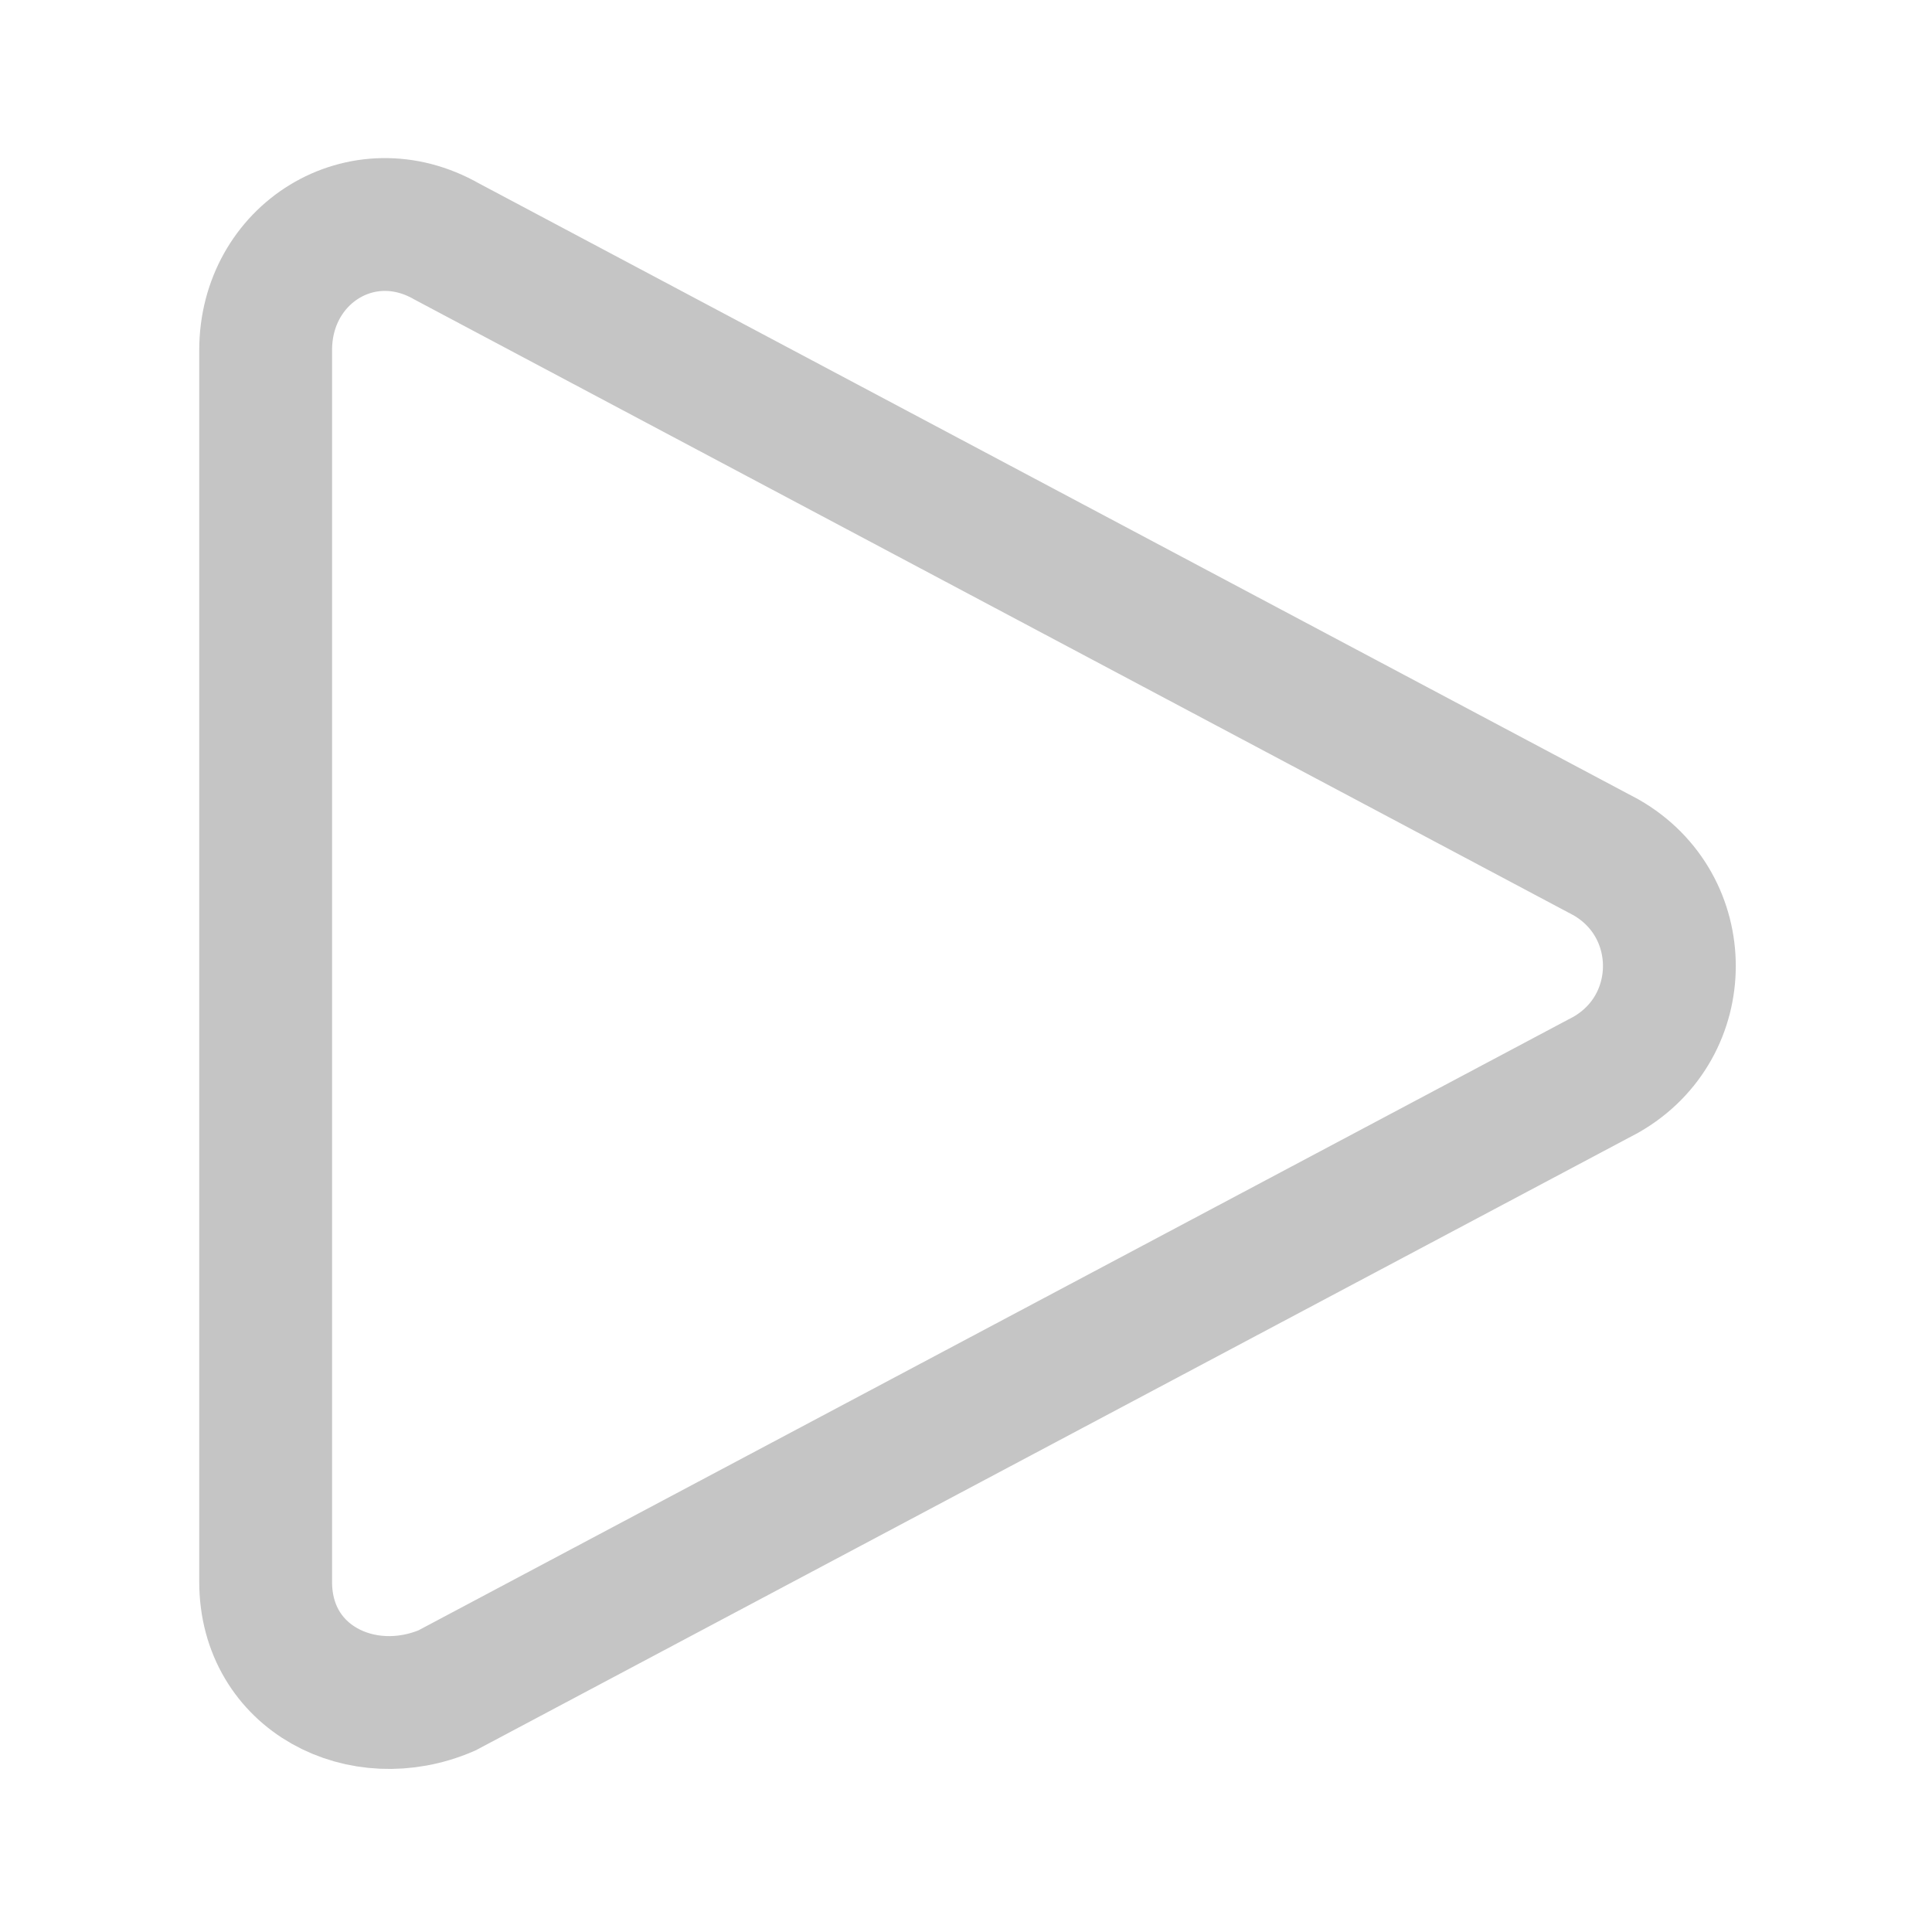
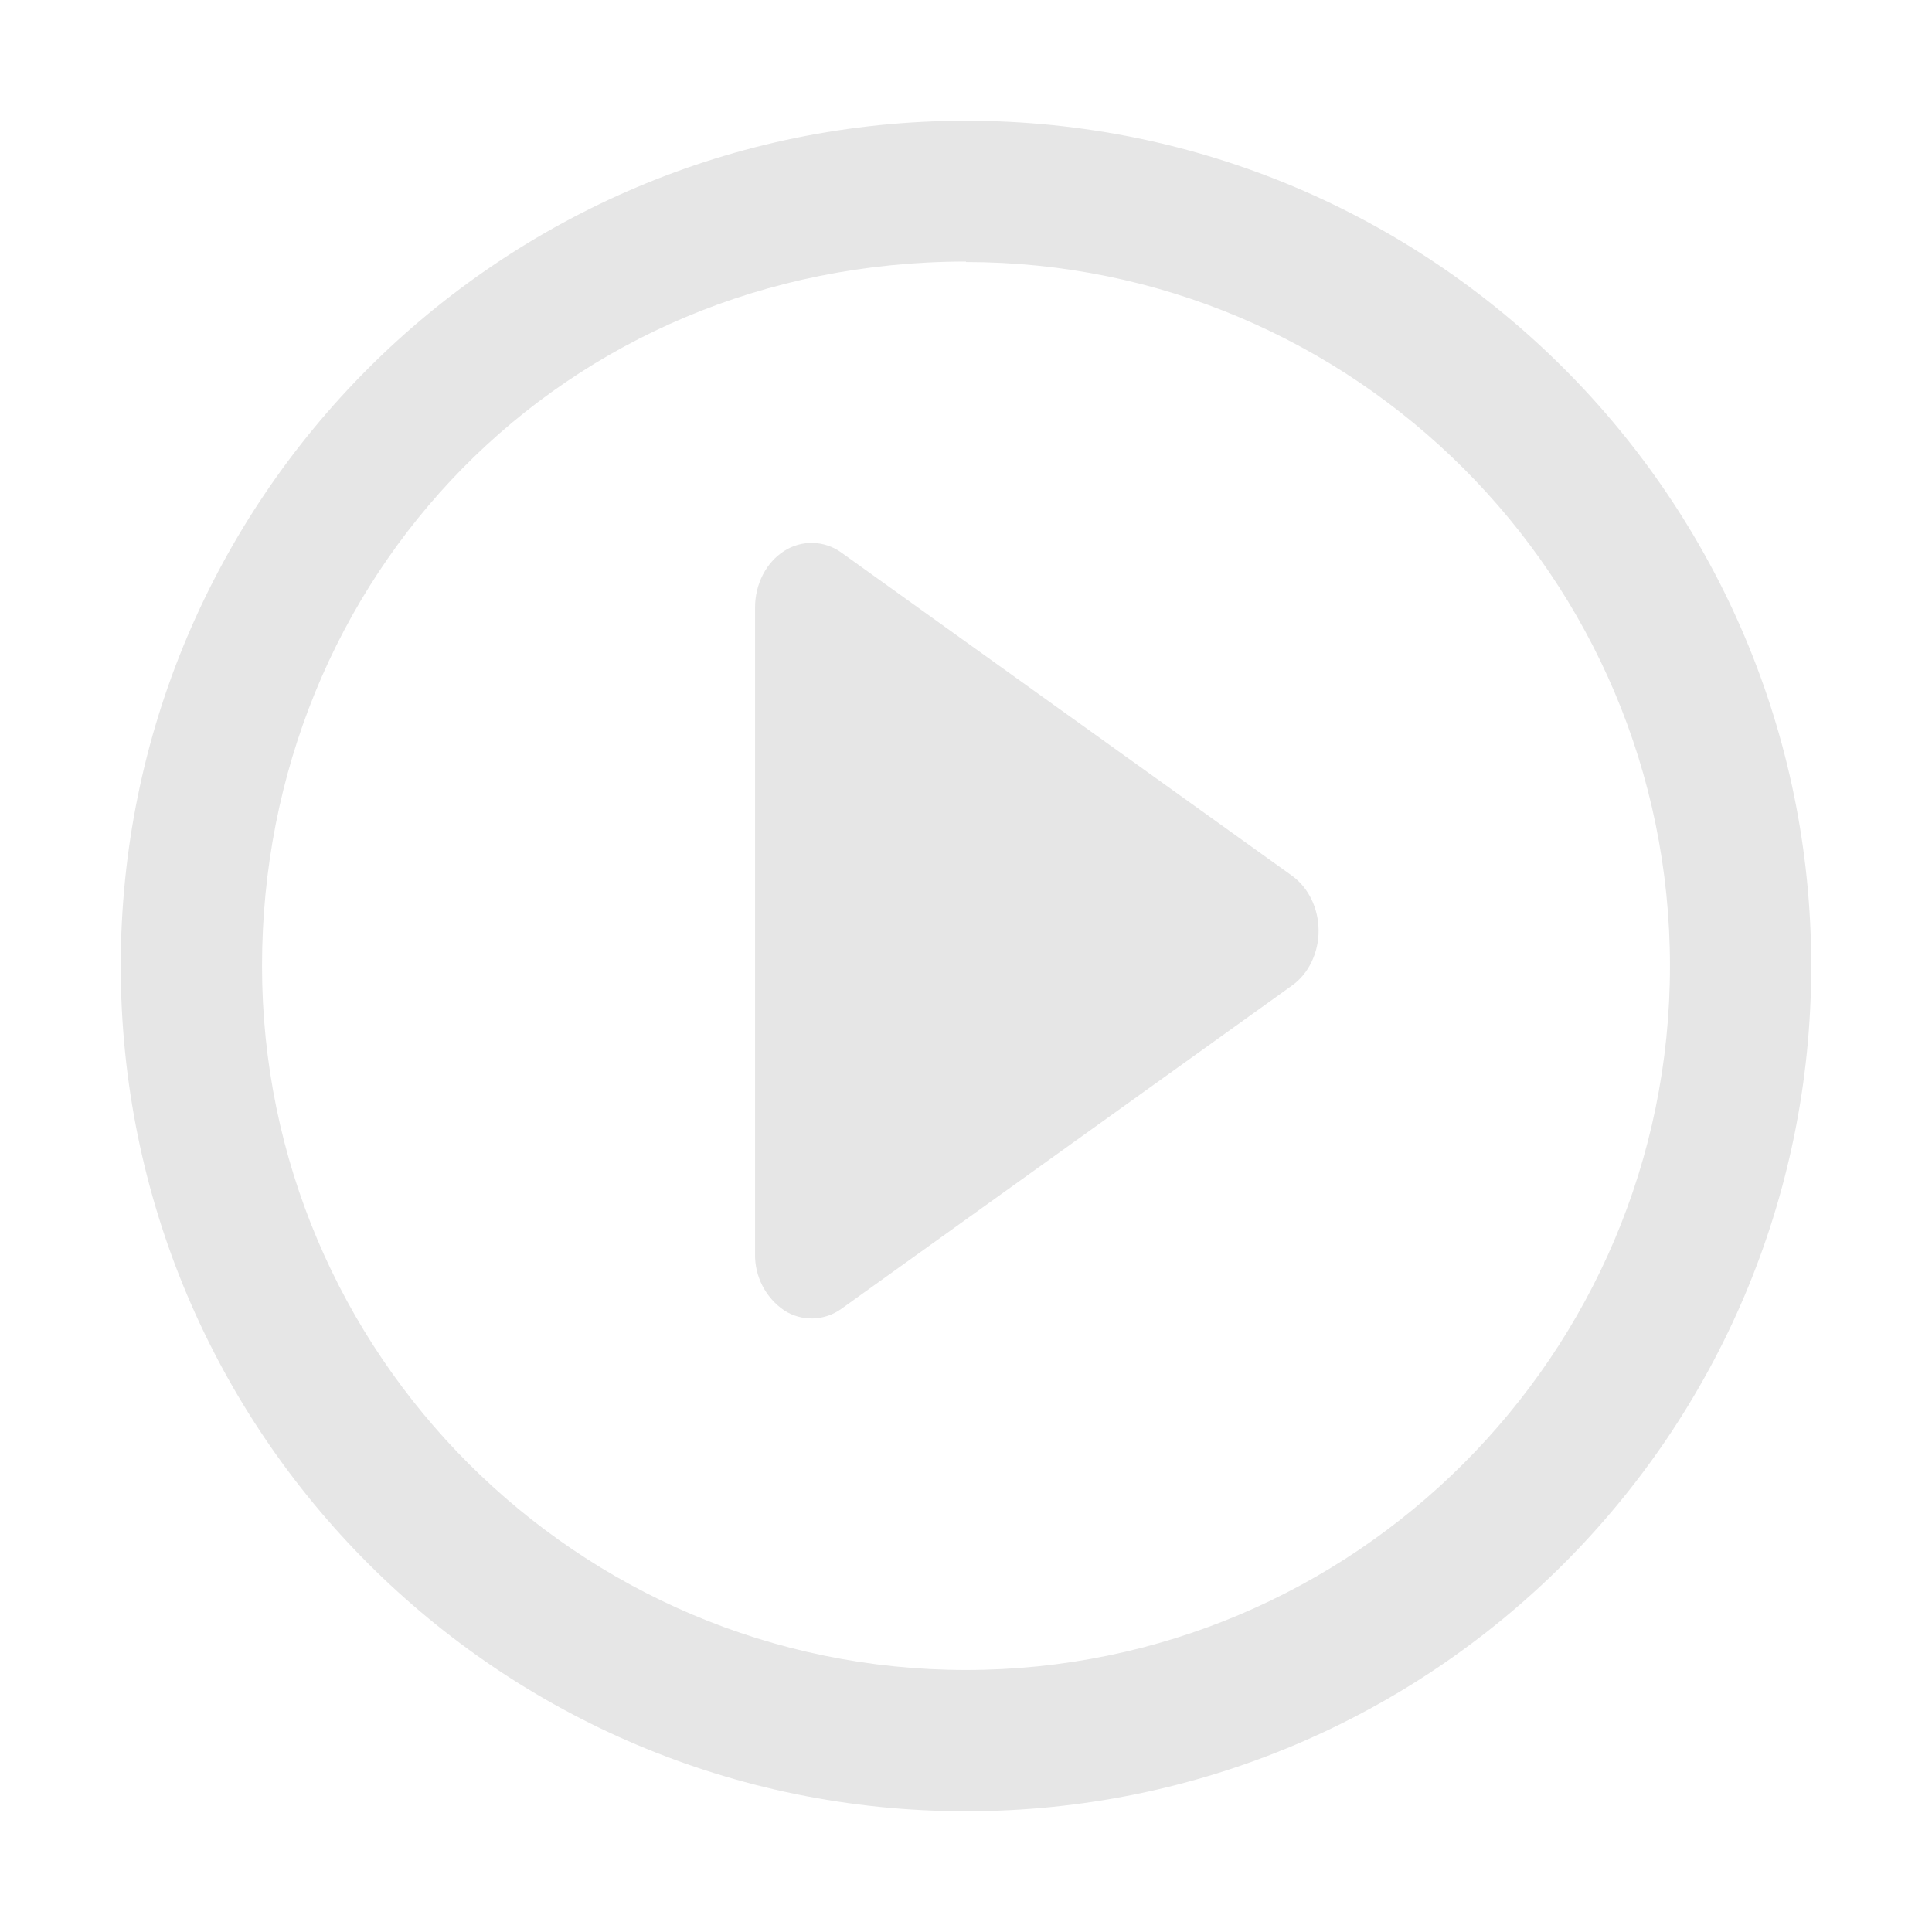
- <svg xmlns="http://www.w3.org/2000/svg" width="16" height="16" viewBox="0 0 16 16" fill="none">
-   <style type="text/css">
- 	.st0{fill:none;stroke:#C5C5C5;stroke-width:1.1;stroke-miterlimit:10;}
+ <svg xmlns="http://www.w3.org/2000/svg" t="1627285194963" class="icon" viewBox="0 0 1024 1024" version="1.1" p-id="3644" width="200" height="200">
+   <defs>
+     <style type="text/css">@font-face { font-family: feedback-iconfont; src: url("//at.alicdn.com/t/font_1031158_1uhr8ri0pk5.eot?#iefix") format("embedded-opentype"), url("//at.alicdn.com/t/font_1031158_1uhr8ri0pk5.woff2") format("woff2"), url("//at.alicdn.com/t/font_1031158_1uhr8ri0pk5.woff") format("woff"), url("//at.alicdn.com/t/font_1031158_1uhr8ri0pk5.ttf") format("truetype"), url("//at.alicdn.com/t/font_1031158_1uhr8ri0pk5.svg#iconfont") format("svg"); }
</style>
-   <path class="st0" d="M13.3,7.1L3.7,2C3,1.6,2.2,2.1,2.2,2.9v10.2c0,0.8,0.8,1.2,1.5,0.9l9.6-5.1C14,8.5,14,7.5,13.3,7.1z" />
+   </defs>
+   <path d="M512 960c-247.424 0-448-200.512-448-448s200.576-448 448-448c247.488 0 448 200.512 448 448s-200.512 448-448 448zM512 138.88v-0.256C297.92 138.688 138.88 306.304 138.88 512S306.304 885.12 512 885.12s373.12-167.36 373.12-373.12S717.76 138.88 512 138.88z m-66.048 554.816a26.88 26.88 0 0 1-30.336 0.832 35.456 35.456 0 0 1-15.424-29.952V321.984c0-12.416 5.888-23.872 15.424-29.952a26.88 26.88 0 0 1 30.4 0.896l238.912 171.328c8.64 6.272 13.952 17.28 13.952 29.056s-5.312 22.784-14.016 28.992l-238.912 171.392z" p-id="3645" fill="#e6e6e6" />
</svg>
